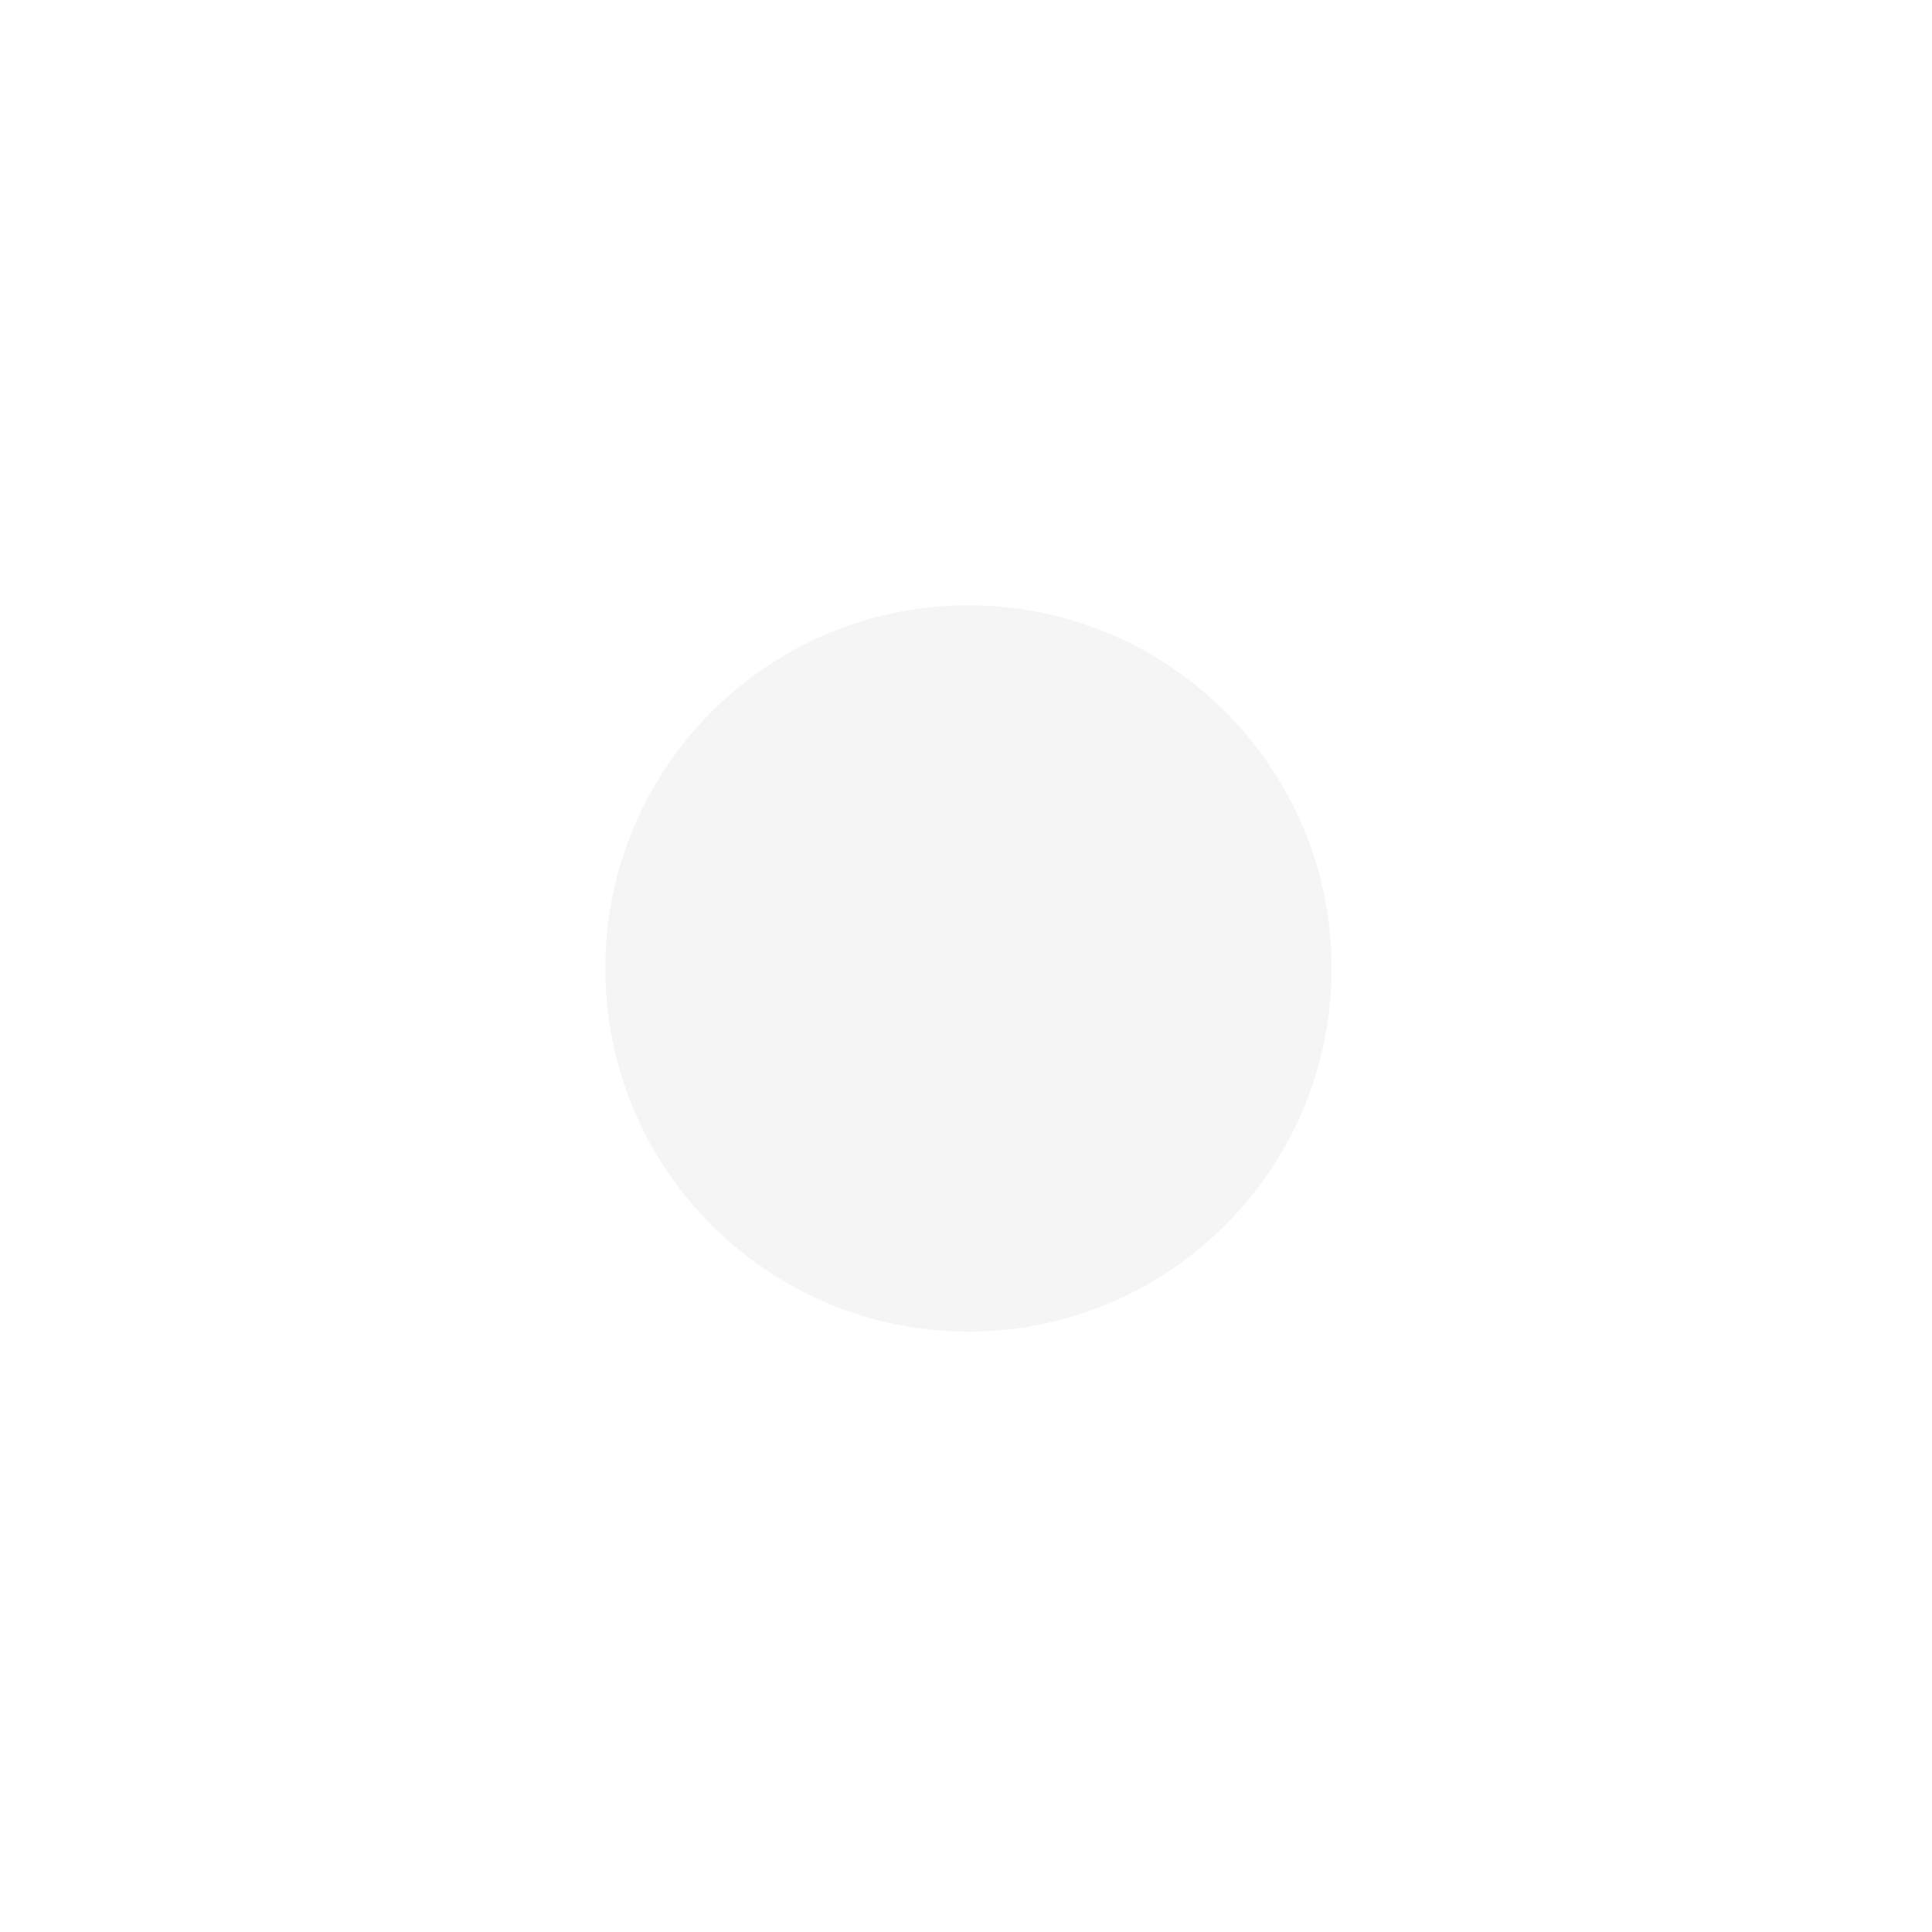
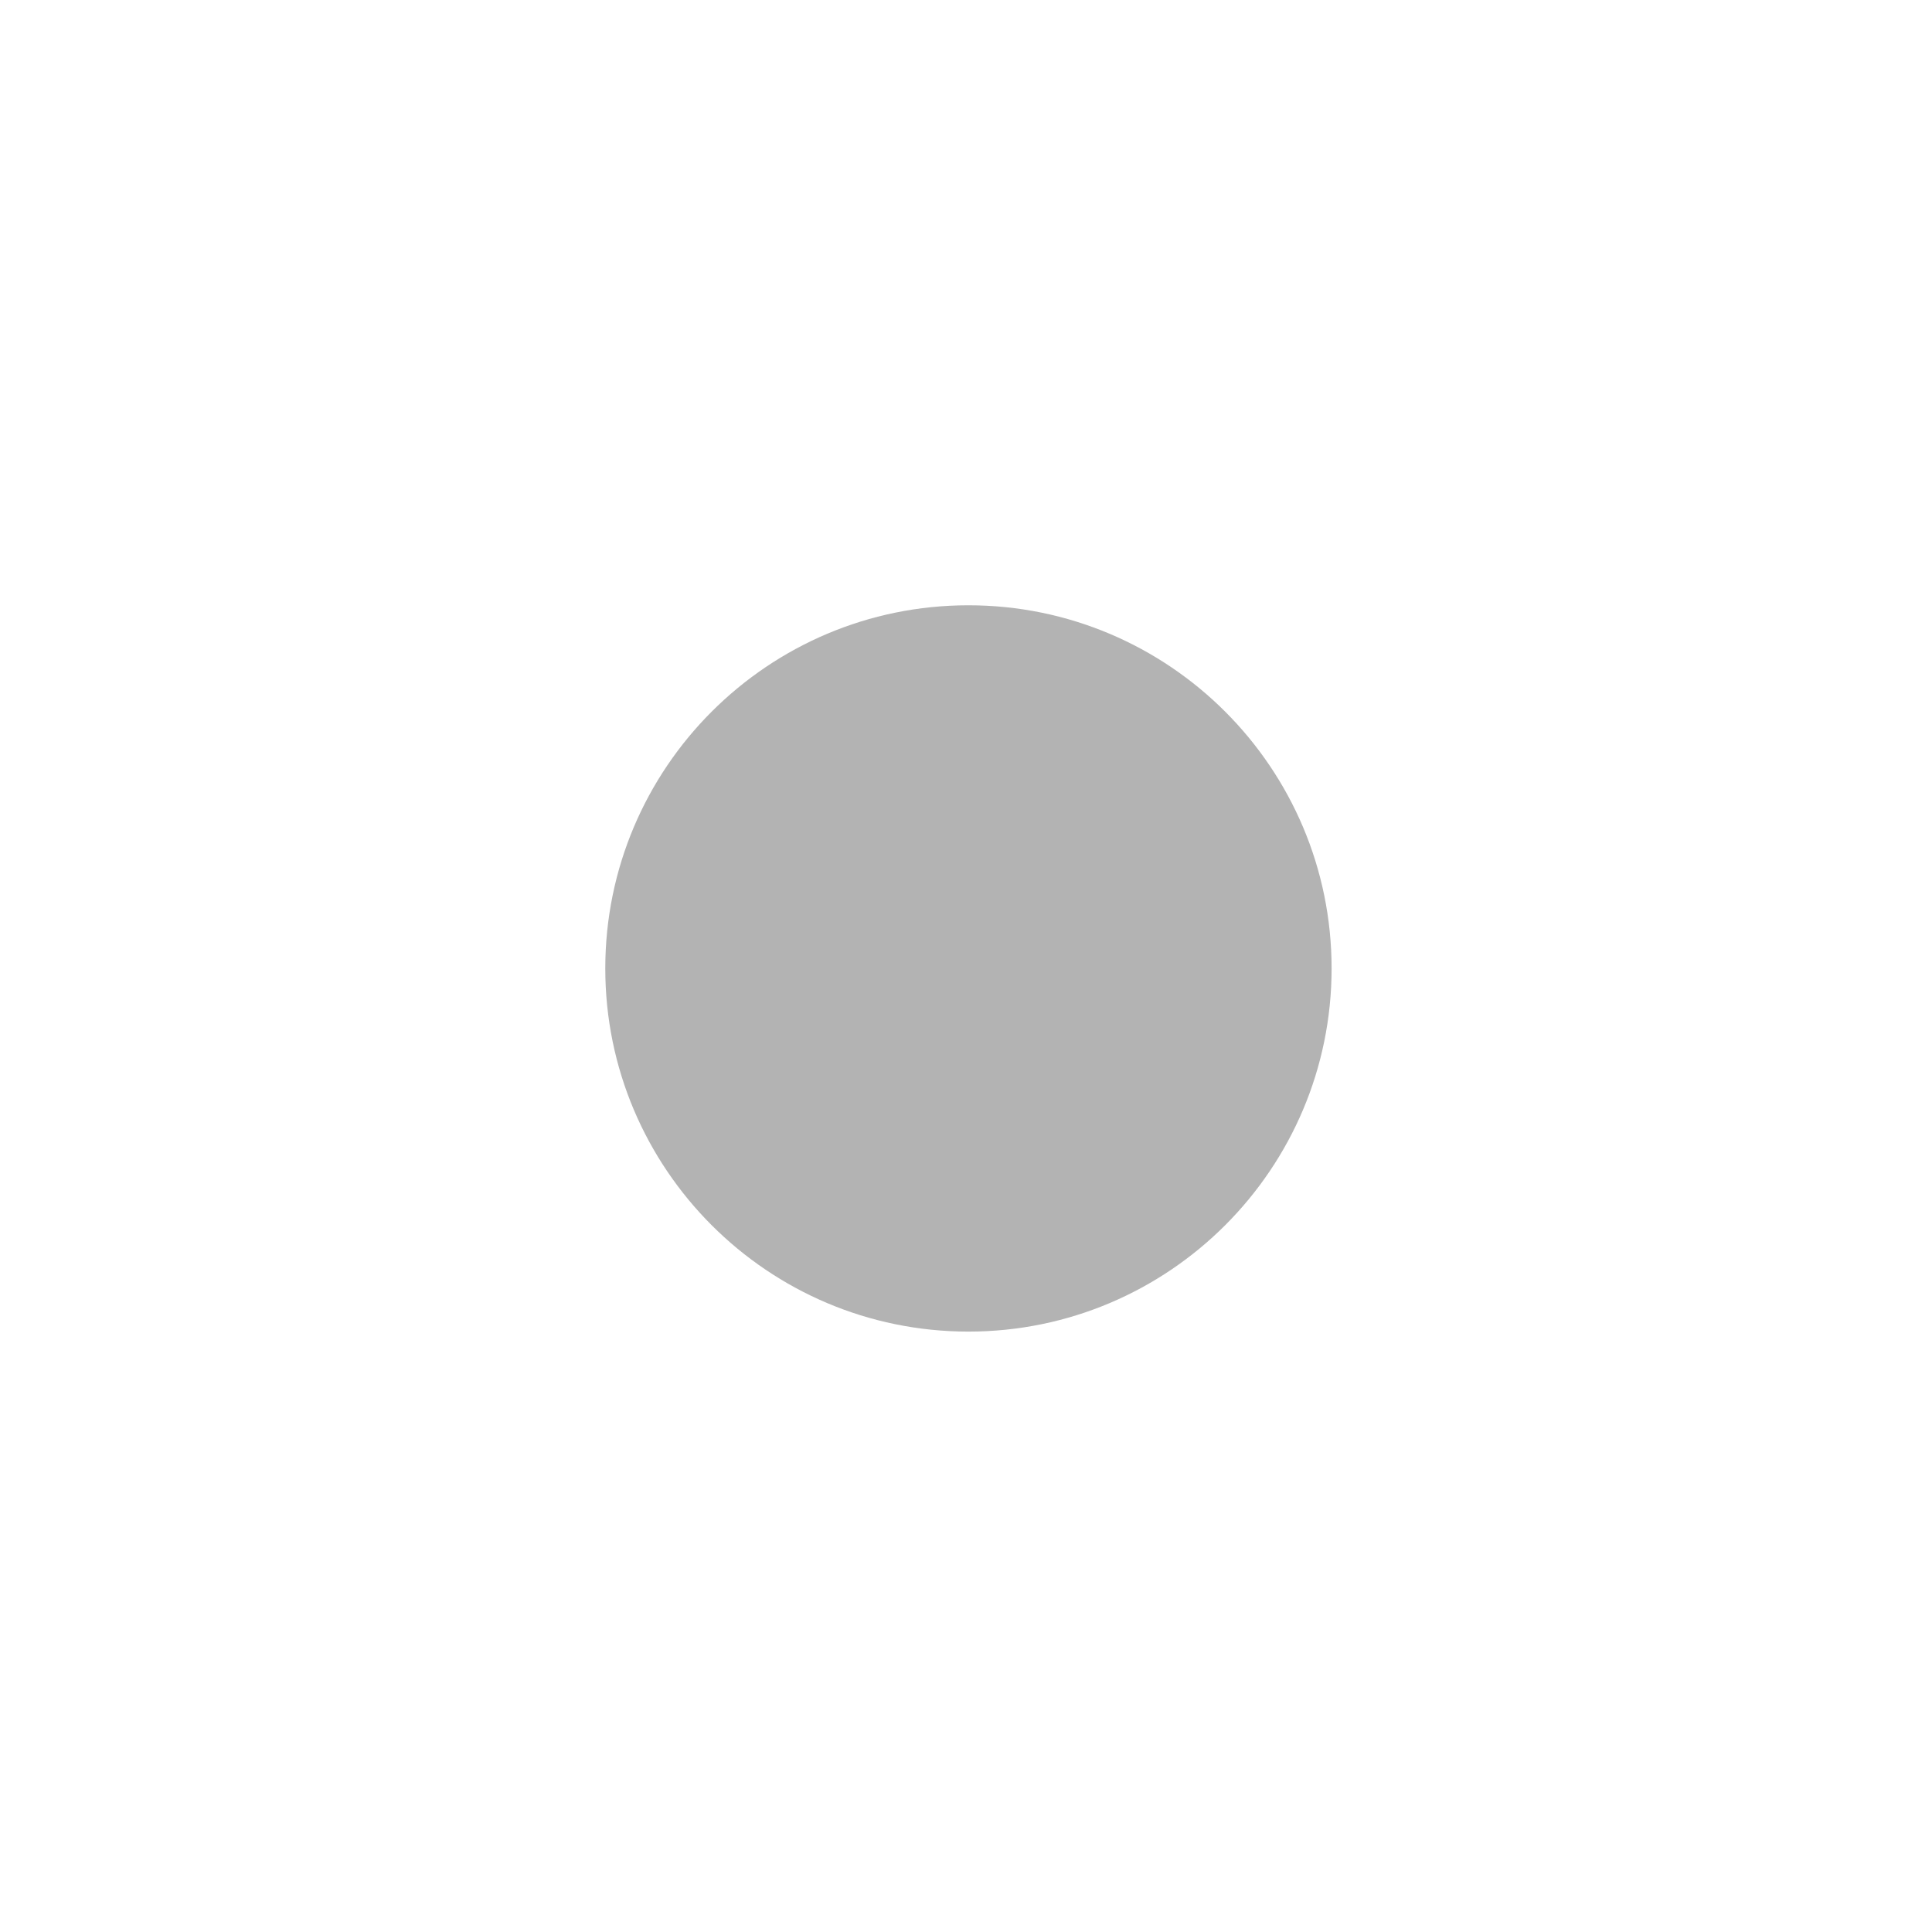
<svg xmlns="http://www.w3.org/2000/svg" width="133pt" height="133pt" viewBox="0 0 133 133" version="1.1">
  <g id="surface1">
-     <path style=" stroke:none;fill-rule:nonzero;fill:#dcdcdc;fill-opacity:0.3;" d="M 91.668 66.668 C 91.668 80.469 80.469 91.668 66.668 91.668 C 52.863 91.668 41.668 80.469 41.668 66.668 C 41.668 52.863 52.863 41.668 66.668 41.668 C 80.469 41.668 91.668 52.863 91.668 66.668 Z M 91.668 66.668 " />
+     <path style=" stroke:none;fill-rule:nonzero;fill:#{{base05-hex}};fill-opacity:0.3;" d="M 91.668 66.668 C 91.668 80.469 80.469 91.668 66.668 91.668 C 52.863 91.668 41.668 80.469 41.668 66.668 C 41.668 52.863 52.863 41.668 66.668 41.668 C 80.469 41.668 91.668 52.863 91.668 66.668 Z M 91.668 66.668 " />
  </g>
</svg>
